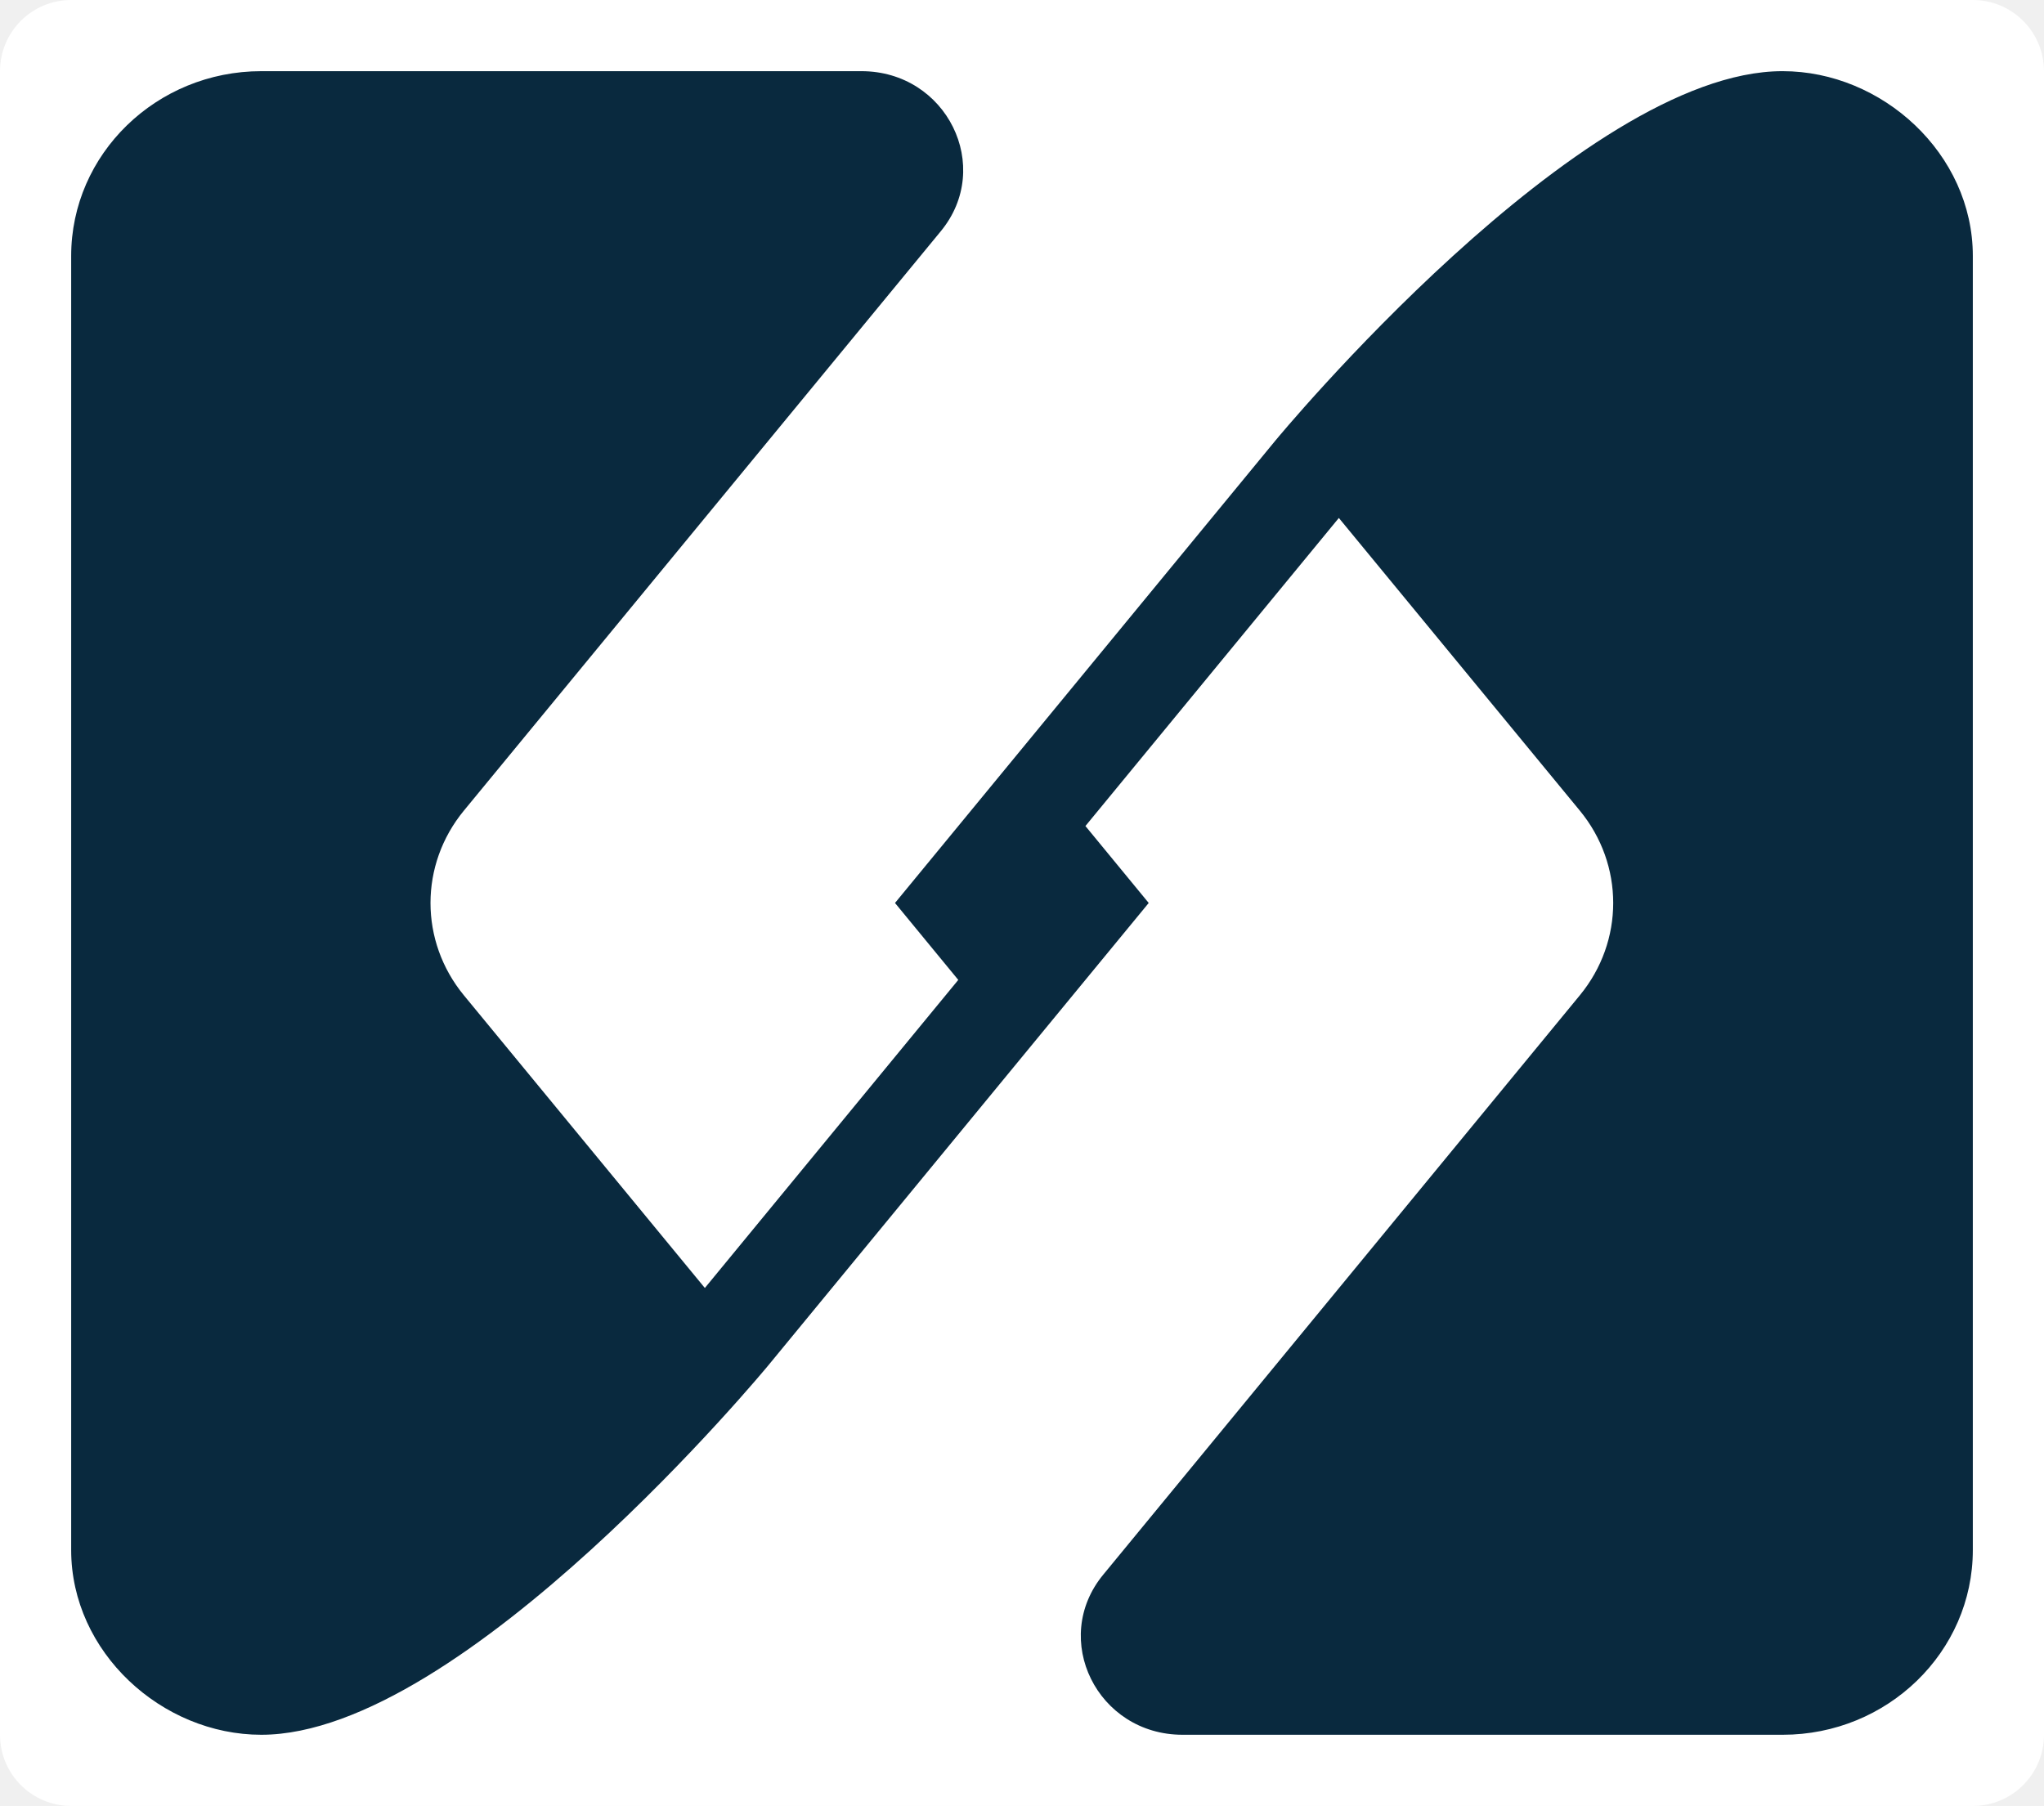
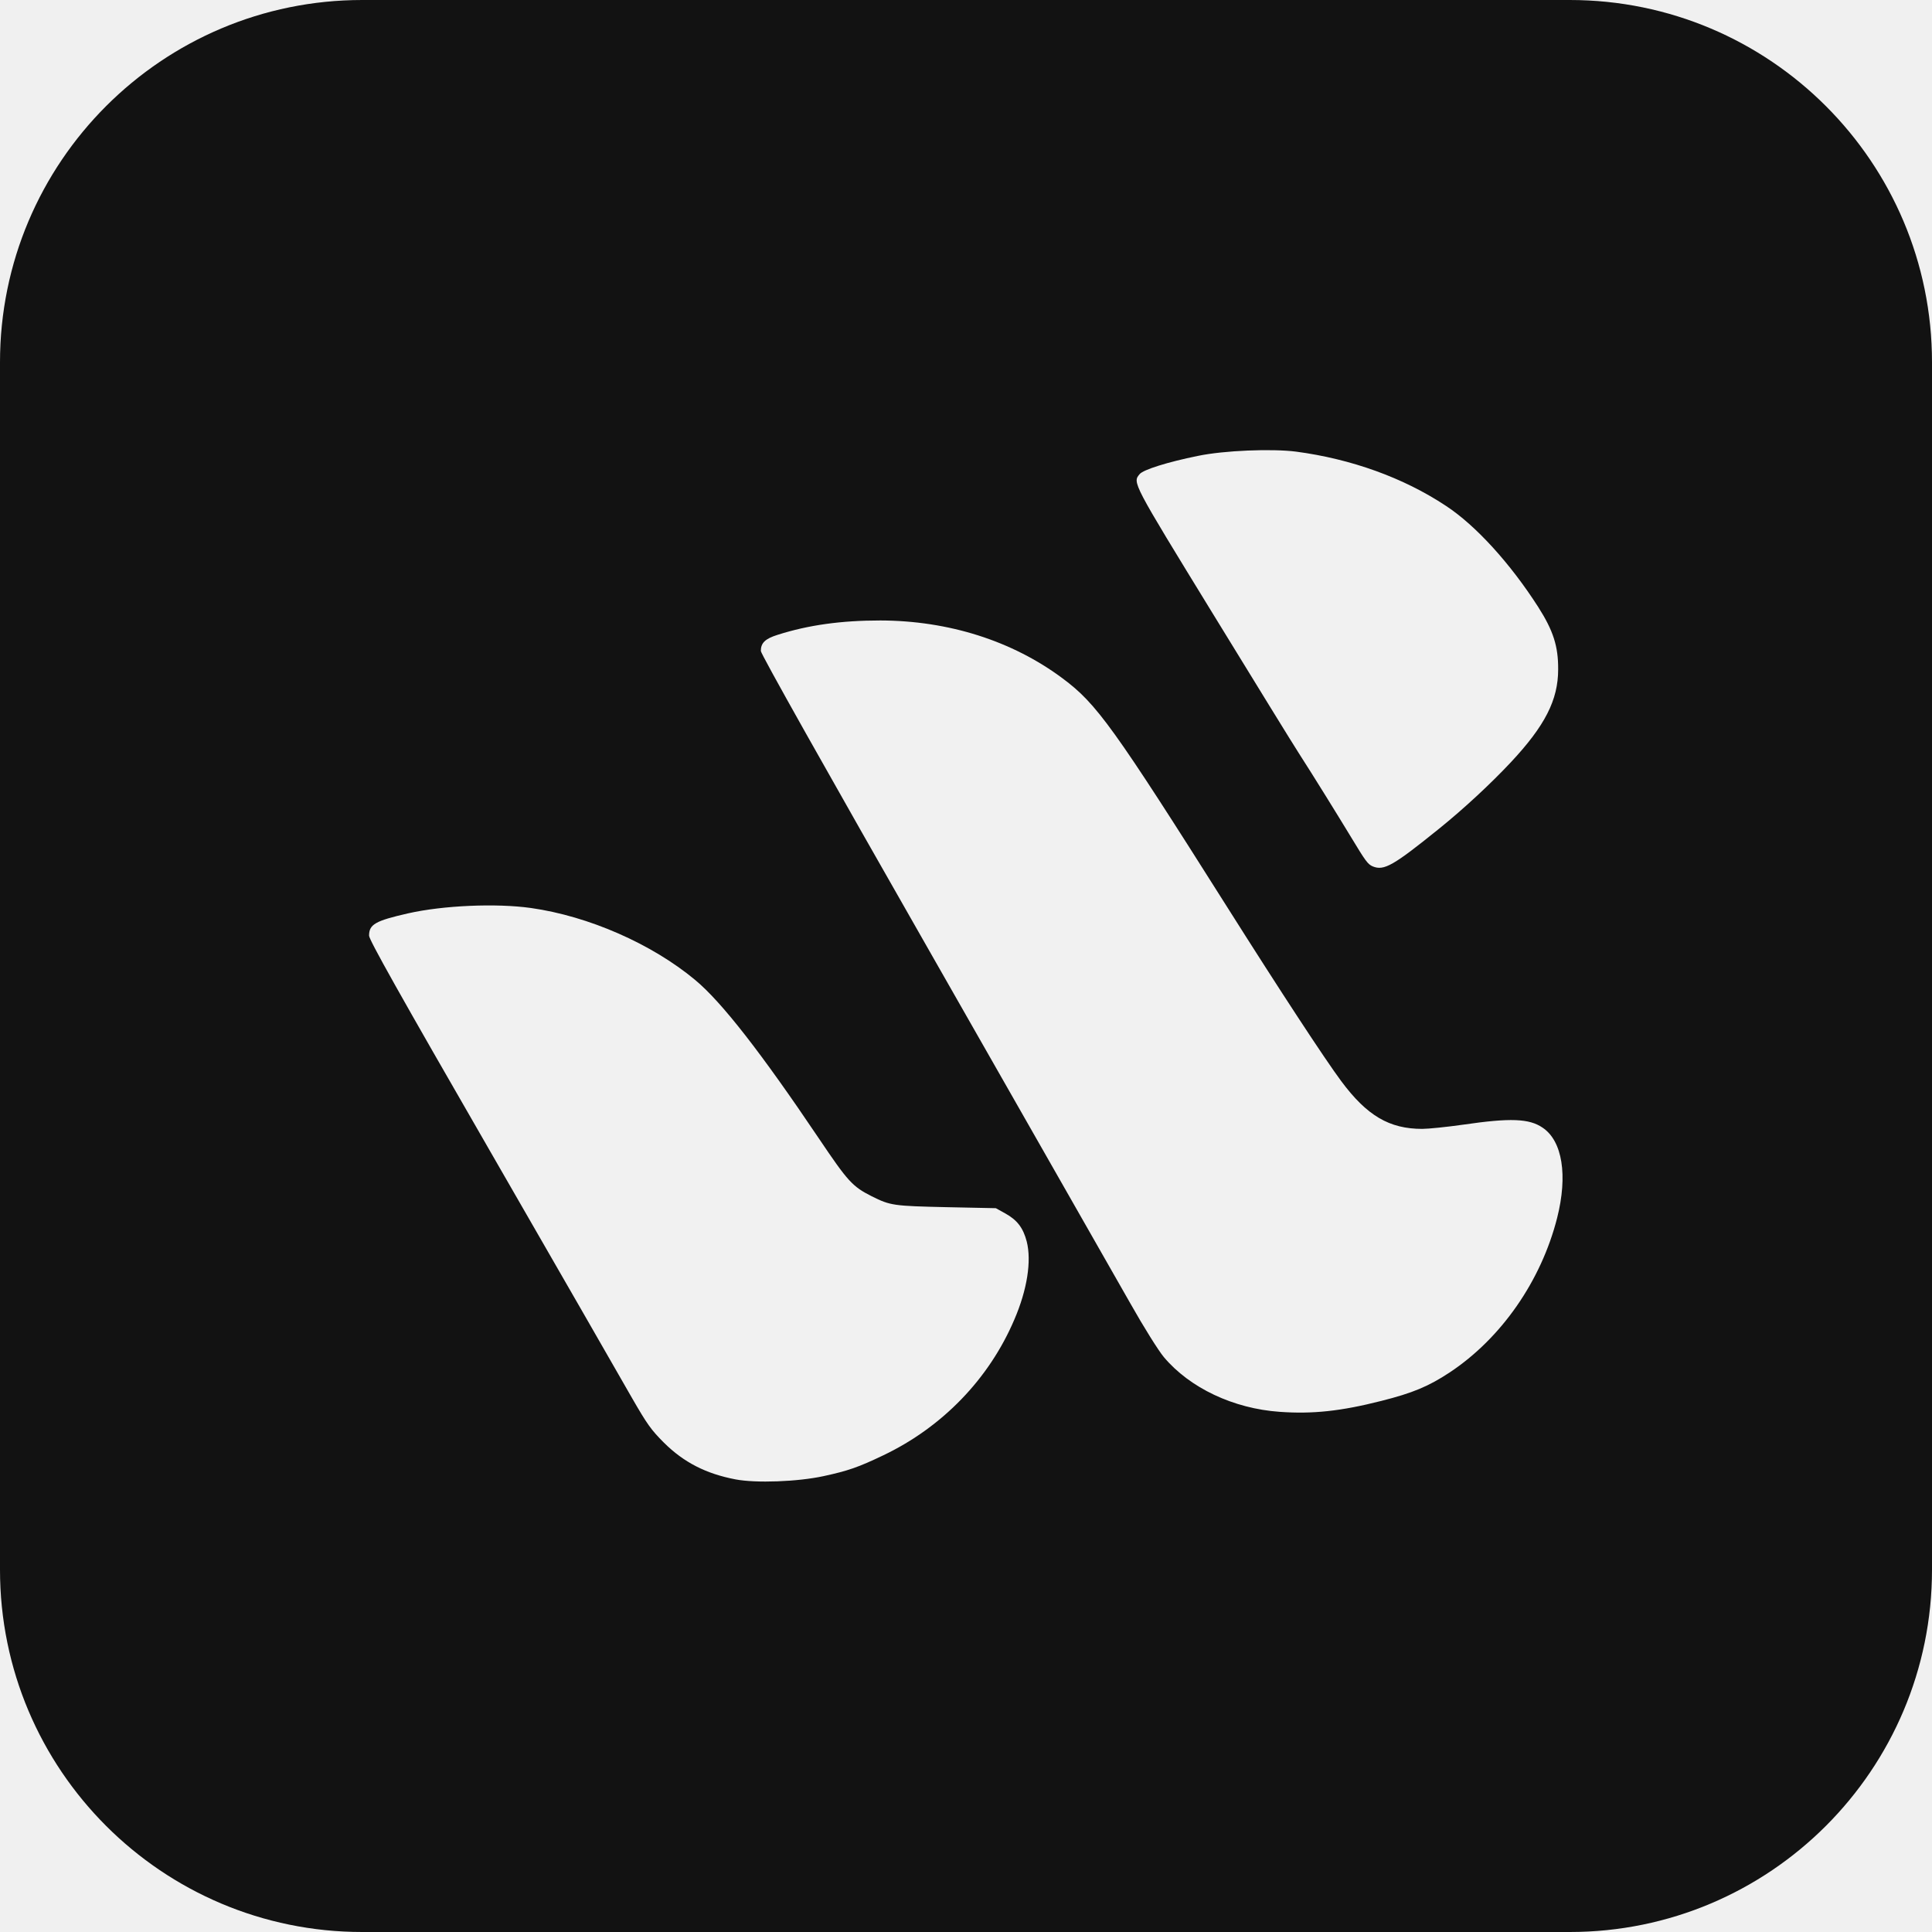
- <svg xmlns="http://www.w3.org/2000/svg" version="1.1" width="919" height="812">
-   <svg width="919" height="812" viewBox="0 0 919 812" fill="none">
-     <rect x="0" width="919" height="812" rx="32" fill="white" />
-     <path d="M801.38 32C710.417 32 573.371 198.163 573.371 198.163L459.433 336.676L402.398 406L430.849 440.595L316.911 579.109L208.583 447.541C188.548 423.231 188.548 388.769 208.583 364.459L422.968 103.995C446.877 75.01 425.639 32 387.304 32H117.487C70.335 32 32 69.266 32 115.081V696.919C32 742.867 72.74 780 117.487 780C208.45 780 345.496 613.837 345.496 613.837L459.433 475.324L516.469 406L488.018 371.405L601.956 232.891L710.283 364.459C730.319 388.769 730.319 423.231 710.283 447.541L496.032 708.005C472.123 736.99 493.361 780 531.696 780H801.513C848.665 780 887 742.734 887 696.919V115.081C887 69.133 846.26 32 801.513 32H801.38Z" fill="#09293E" />
-   </svg>
-   <style>@media (prefers-color-scheme: light) { :root { filter: none; } }
- @media (prefers-color-scheme: dark) { :root { filter: none; } }
- </style>
+ <svg xmlns="http://www.w3.org/2000/svg" width="512" height="512" viewBox="0 0 512 512">
+   <rect width="512" height="512" rx="96" fill="#121212" />
+   <path fill="#F1F1F1" transform="translate(96.00 117.47) scale(0.45198)" d="M218.8 607.5C201.6 604.2 188.6 597.6 176.9 586.0C169.4 578.5 167.1 575.3 158.0 559.5C152.4 549.6 115.4 485.3 75.9 416.7C21.4 322.2 4.0 291.1 4.0 288.7C4.0 282.1 7.6 280.0 27.0 275.6C47.4 271.0 78.5 269.6 99.0 272.5C132.8 277.3 169.7 293.5 195.1 314.6C210.7 327.5 234.0 357.5 267.8 407.7C284.7 432.8 287.4 435.8 298.7 441.5C309.7 447.0 311.5 447.2 342.5 447.9L371.5 448.5L376.9 451.5C384.0 455.4 387.5 460.0 389.6 468.0C392.5 479.5 389.9 496.3 382.3 513.9C367.5 548.6 340.1 576.9 305.5 593.4C290.9 600.4 284.8 602.5 270.5 605.6C255.3 608.9 230.8 609.8 218.8 607.5ZM537.9 567.9C510.8 566.0 485.2 553.9 470.0 535.8C466.9 532.1 458.3 518.4 450.4 504.4C442.6 490.7 390.7 399.6 335.0 302.0C270.6 189.2 233.7 123.5 233.7 121.8C233.7 117.1 236.2 114.6 243.6 112.3C261.5 106.6 280.7 103.9 303.8 103.9C343.7 104.0 381.1 115.8 410.7 137.9C430.6 152.7 440.4 166.3 507.5 272.5C538.0 320.8 564.2 360.8 574.0 374.0C589.1 394.3 602.2 402.0 621.5 402.0C625.0 402.0 635.9 400.9 645.7 399.5C673.2 395.5 684.2 395.9 692.1 401.3C703.7 409.1 706.9 429.3 700.6 454.2C691.2 491.2 667.8 524.8 637.6 544.8C625.2 553.0 615.8 556.9 597.5 561.5C573.9 567.5 557.2 569.3 537.9 567.9ZM592.5 248.1C589.6 246.9 588.2 244.9 579.8 231.0C571.6 217.5 558.2 195.8 549.0 181.5C545.8 176.6 523.2 139.8 498.6 99.7C451.4 22.7 451.6 23.1 455.8 18.1C457.9 15.5 472.2 11.0 490.0 7.4C505.3 4.2 533.3 3.1 547.5 4.9C579.9 9.2 610.5 20.2 635.4 36.7C652.8 48.1 673.1 70.4 689.5 96.0C698.3 109.8 701.3 119.0 701.2 132.6C701.2 150.5 693.5 165.6 673.5 187.0C661.7 199.6 646.1 214.1 631.5 225.9C604.5 247.7 599.1 250.8 592.5 248.1Z" />
</svg>
